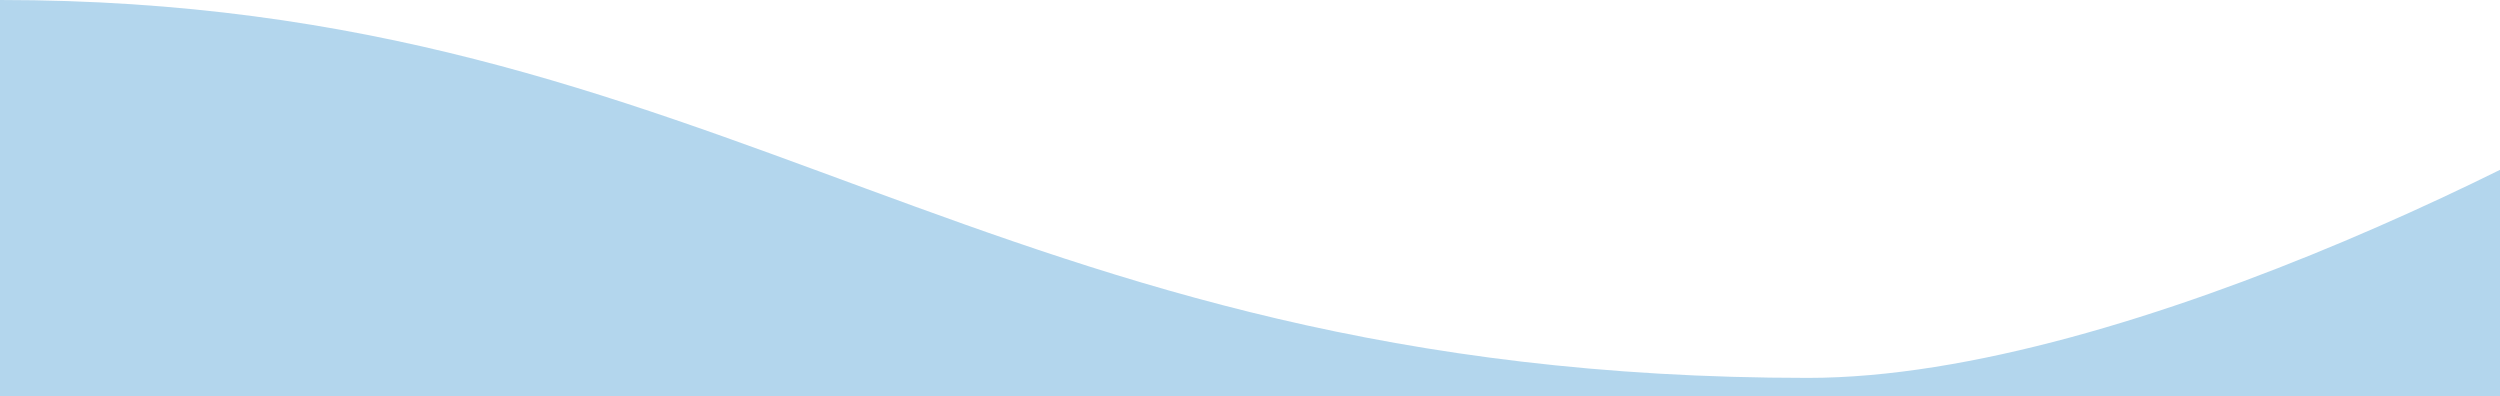
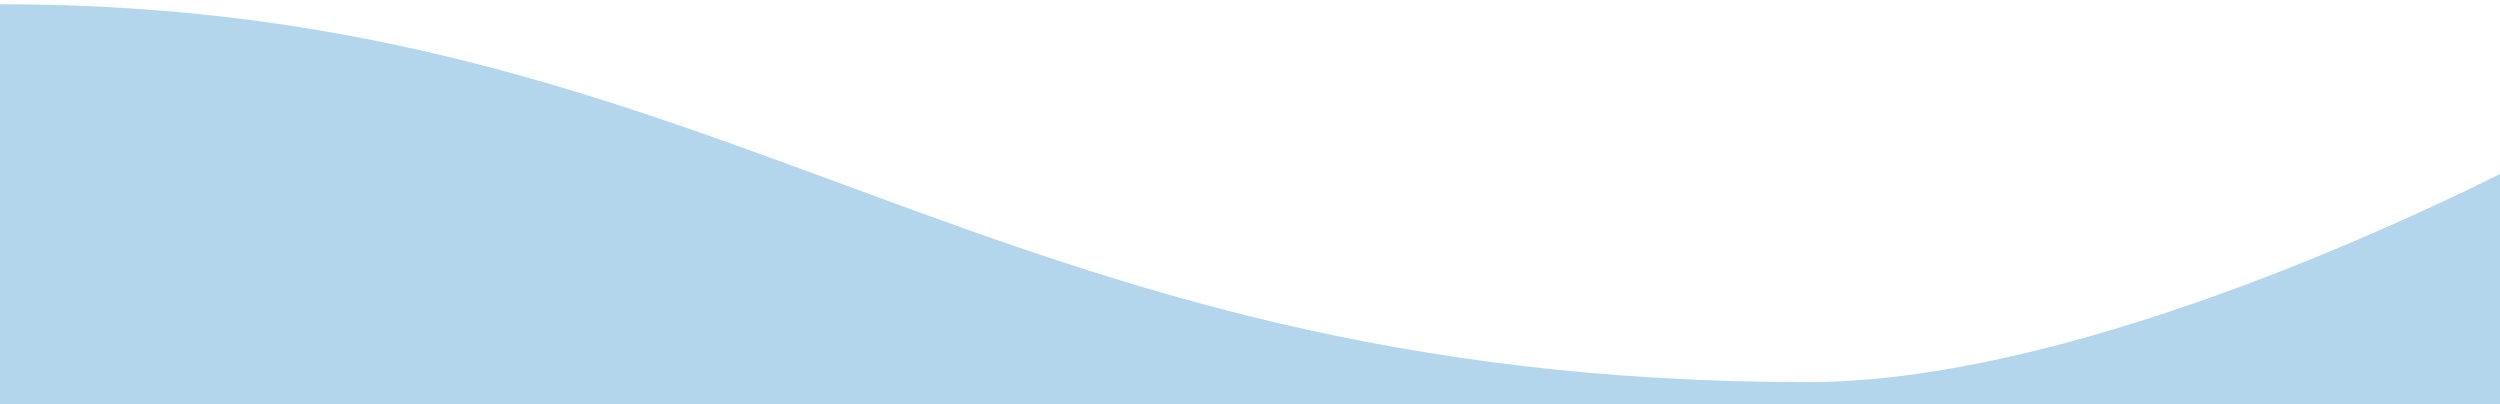
- <svg xmlns="http://www.w3.org/2000/svg" width="1430" height="226" viewBox="0 0 1430 226" fill="none">
+ <svg xmlns="http://www.w3.org/2000/svg" width="1400" height="226" viewBox="0 0 1430 226" fill="none">
  <path d="M1034.18 216.154C1217.7 216.154 1490.39 73.838 1571 16.655V1073H0V0C418.476 0 559.111 216.154 1034.18 216.154Z" fill="#B3D6ED" />
</svg>
